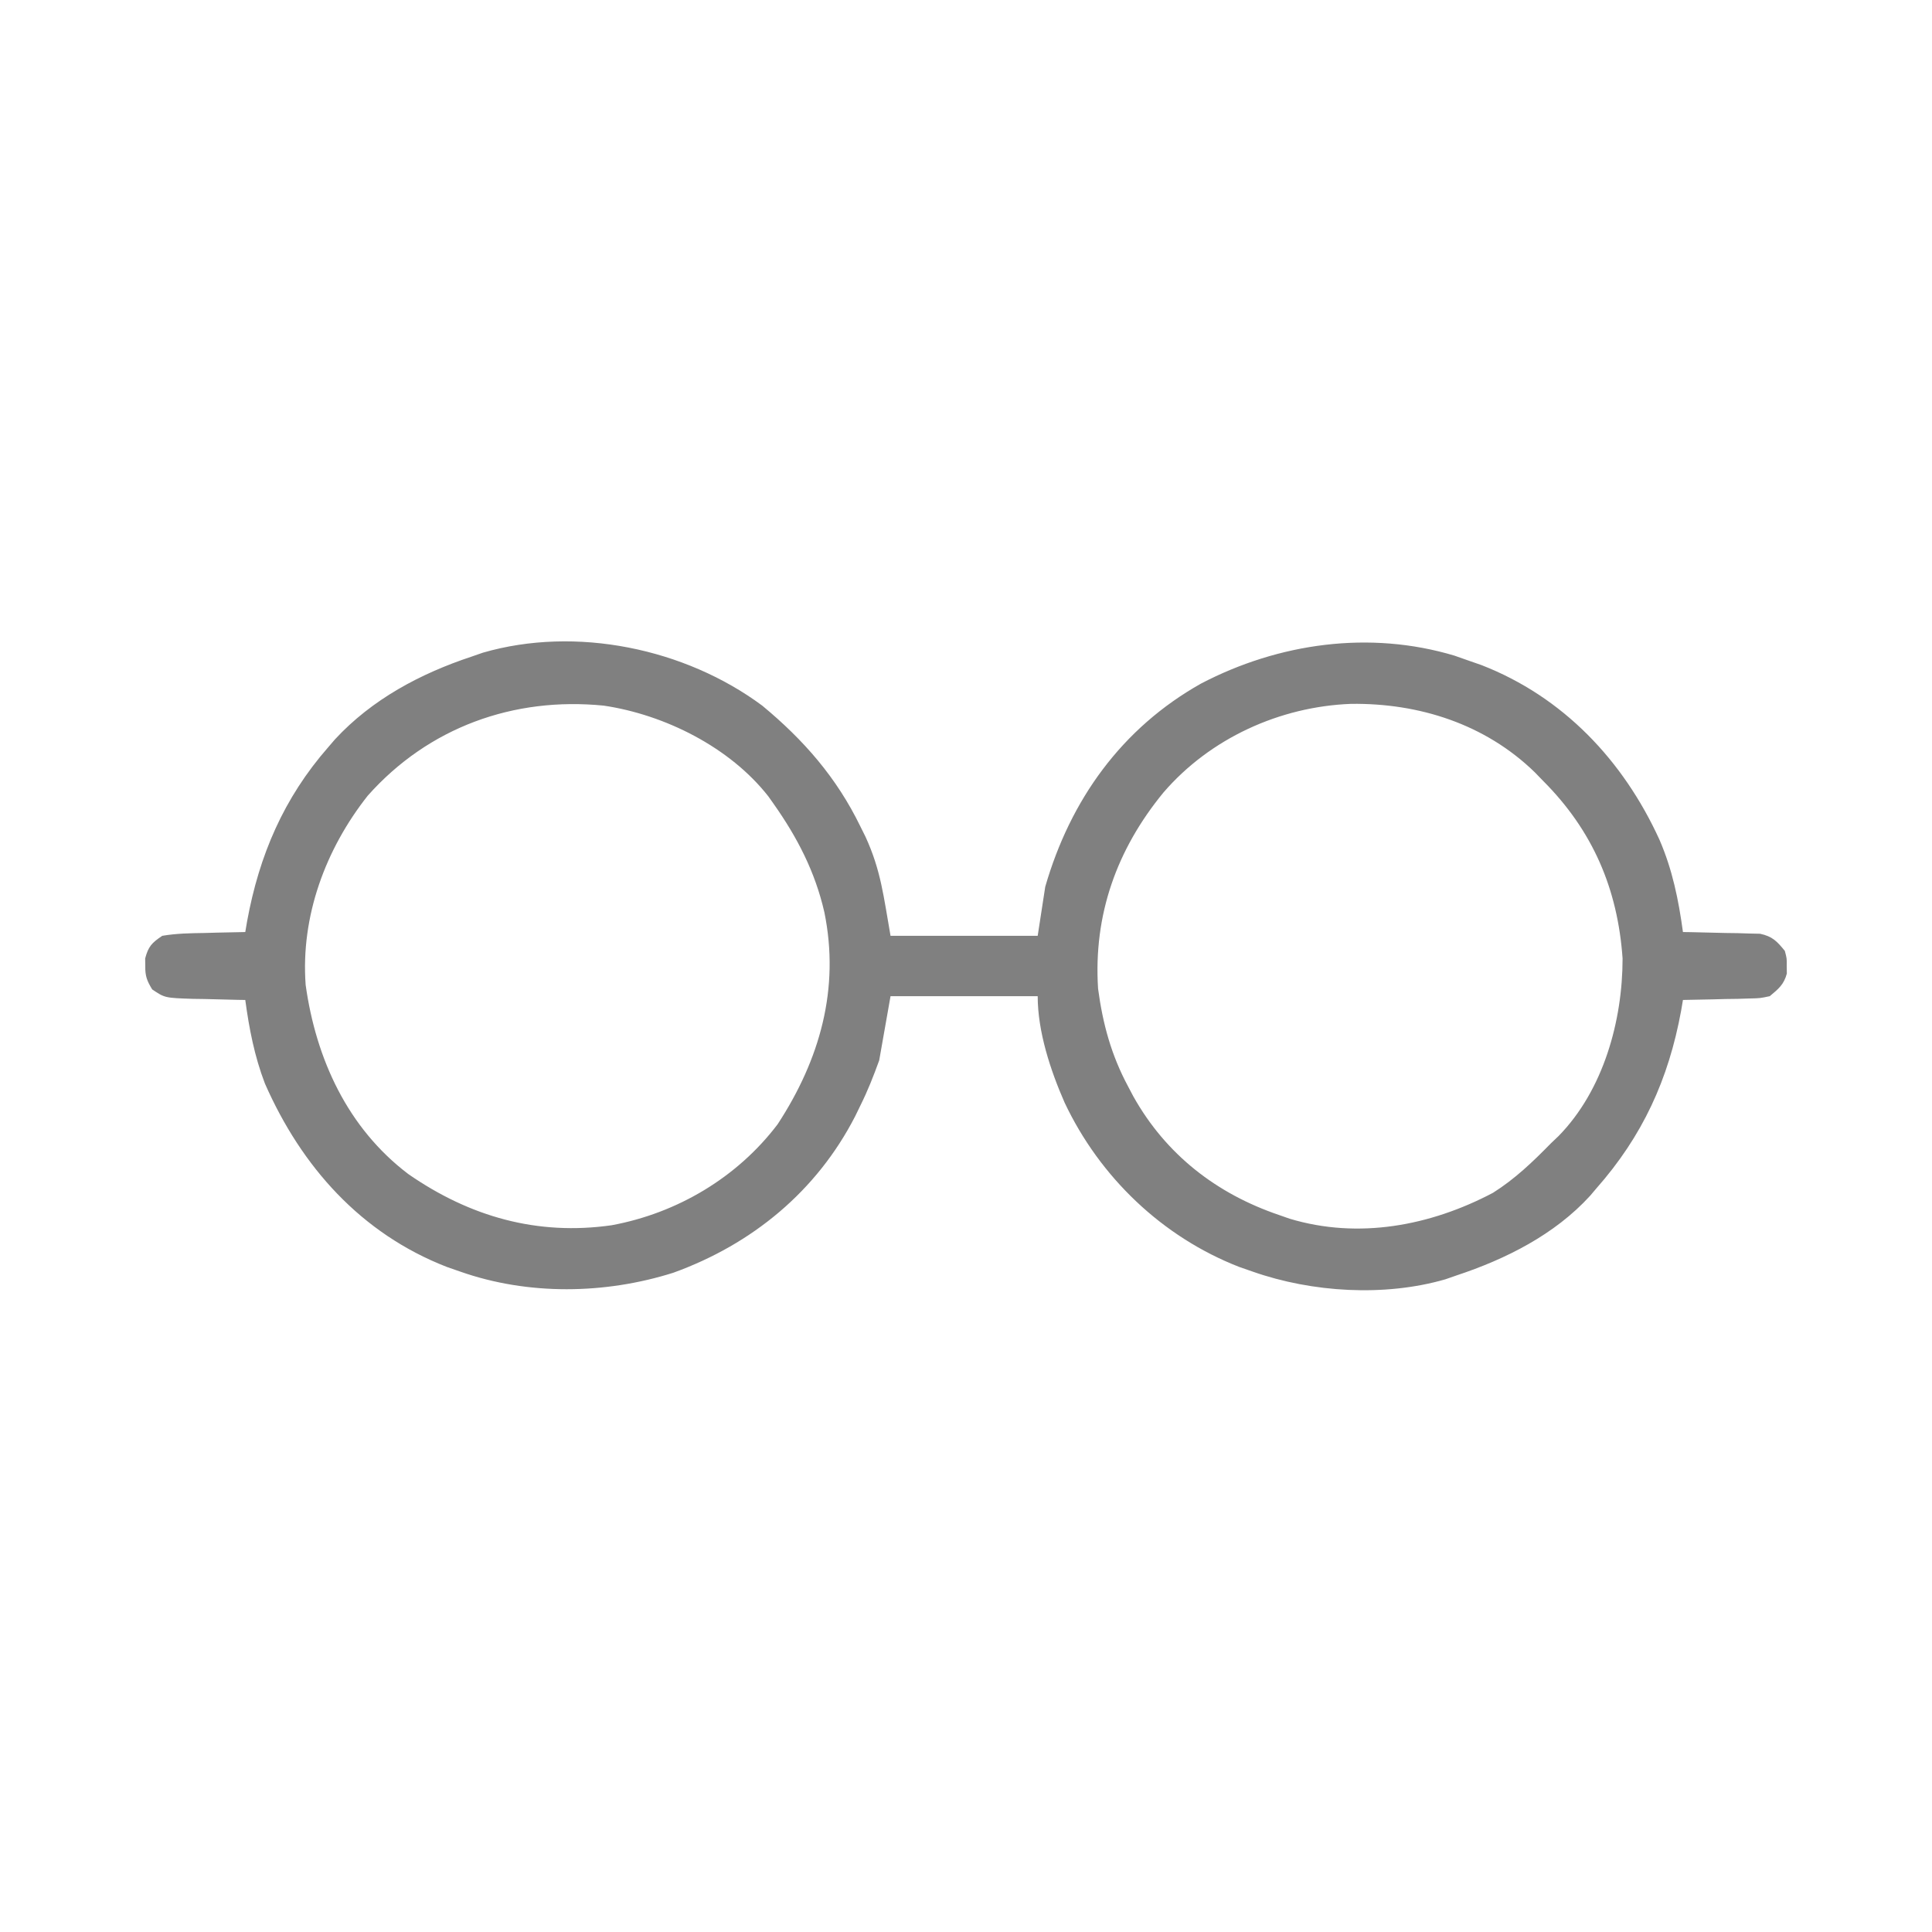
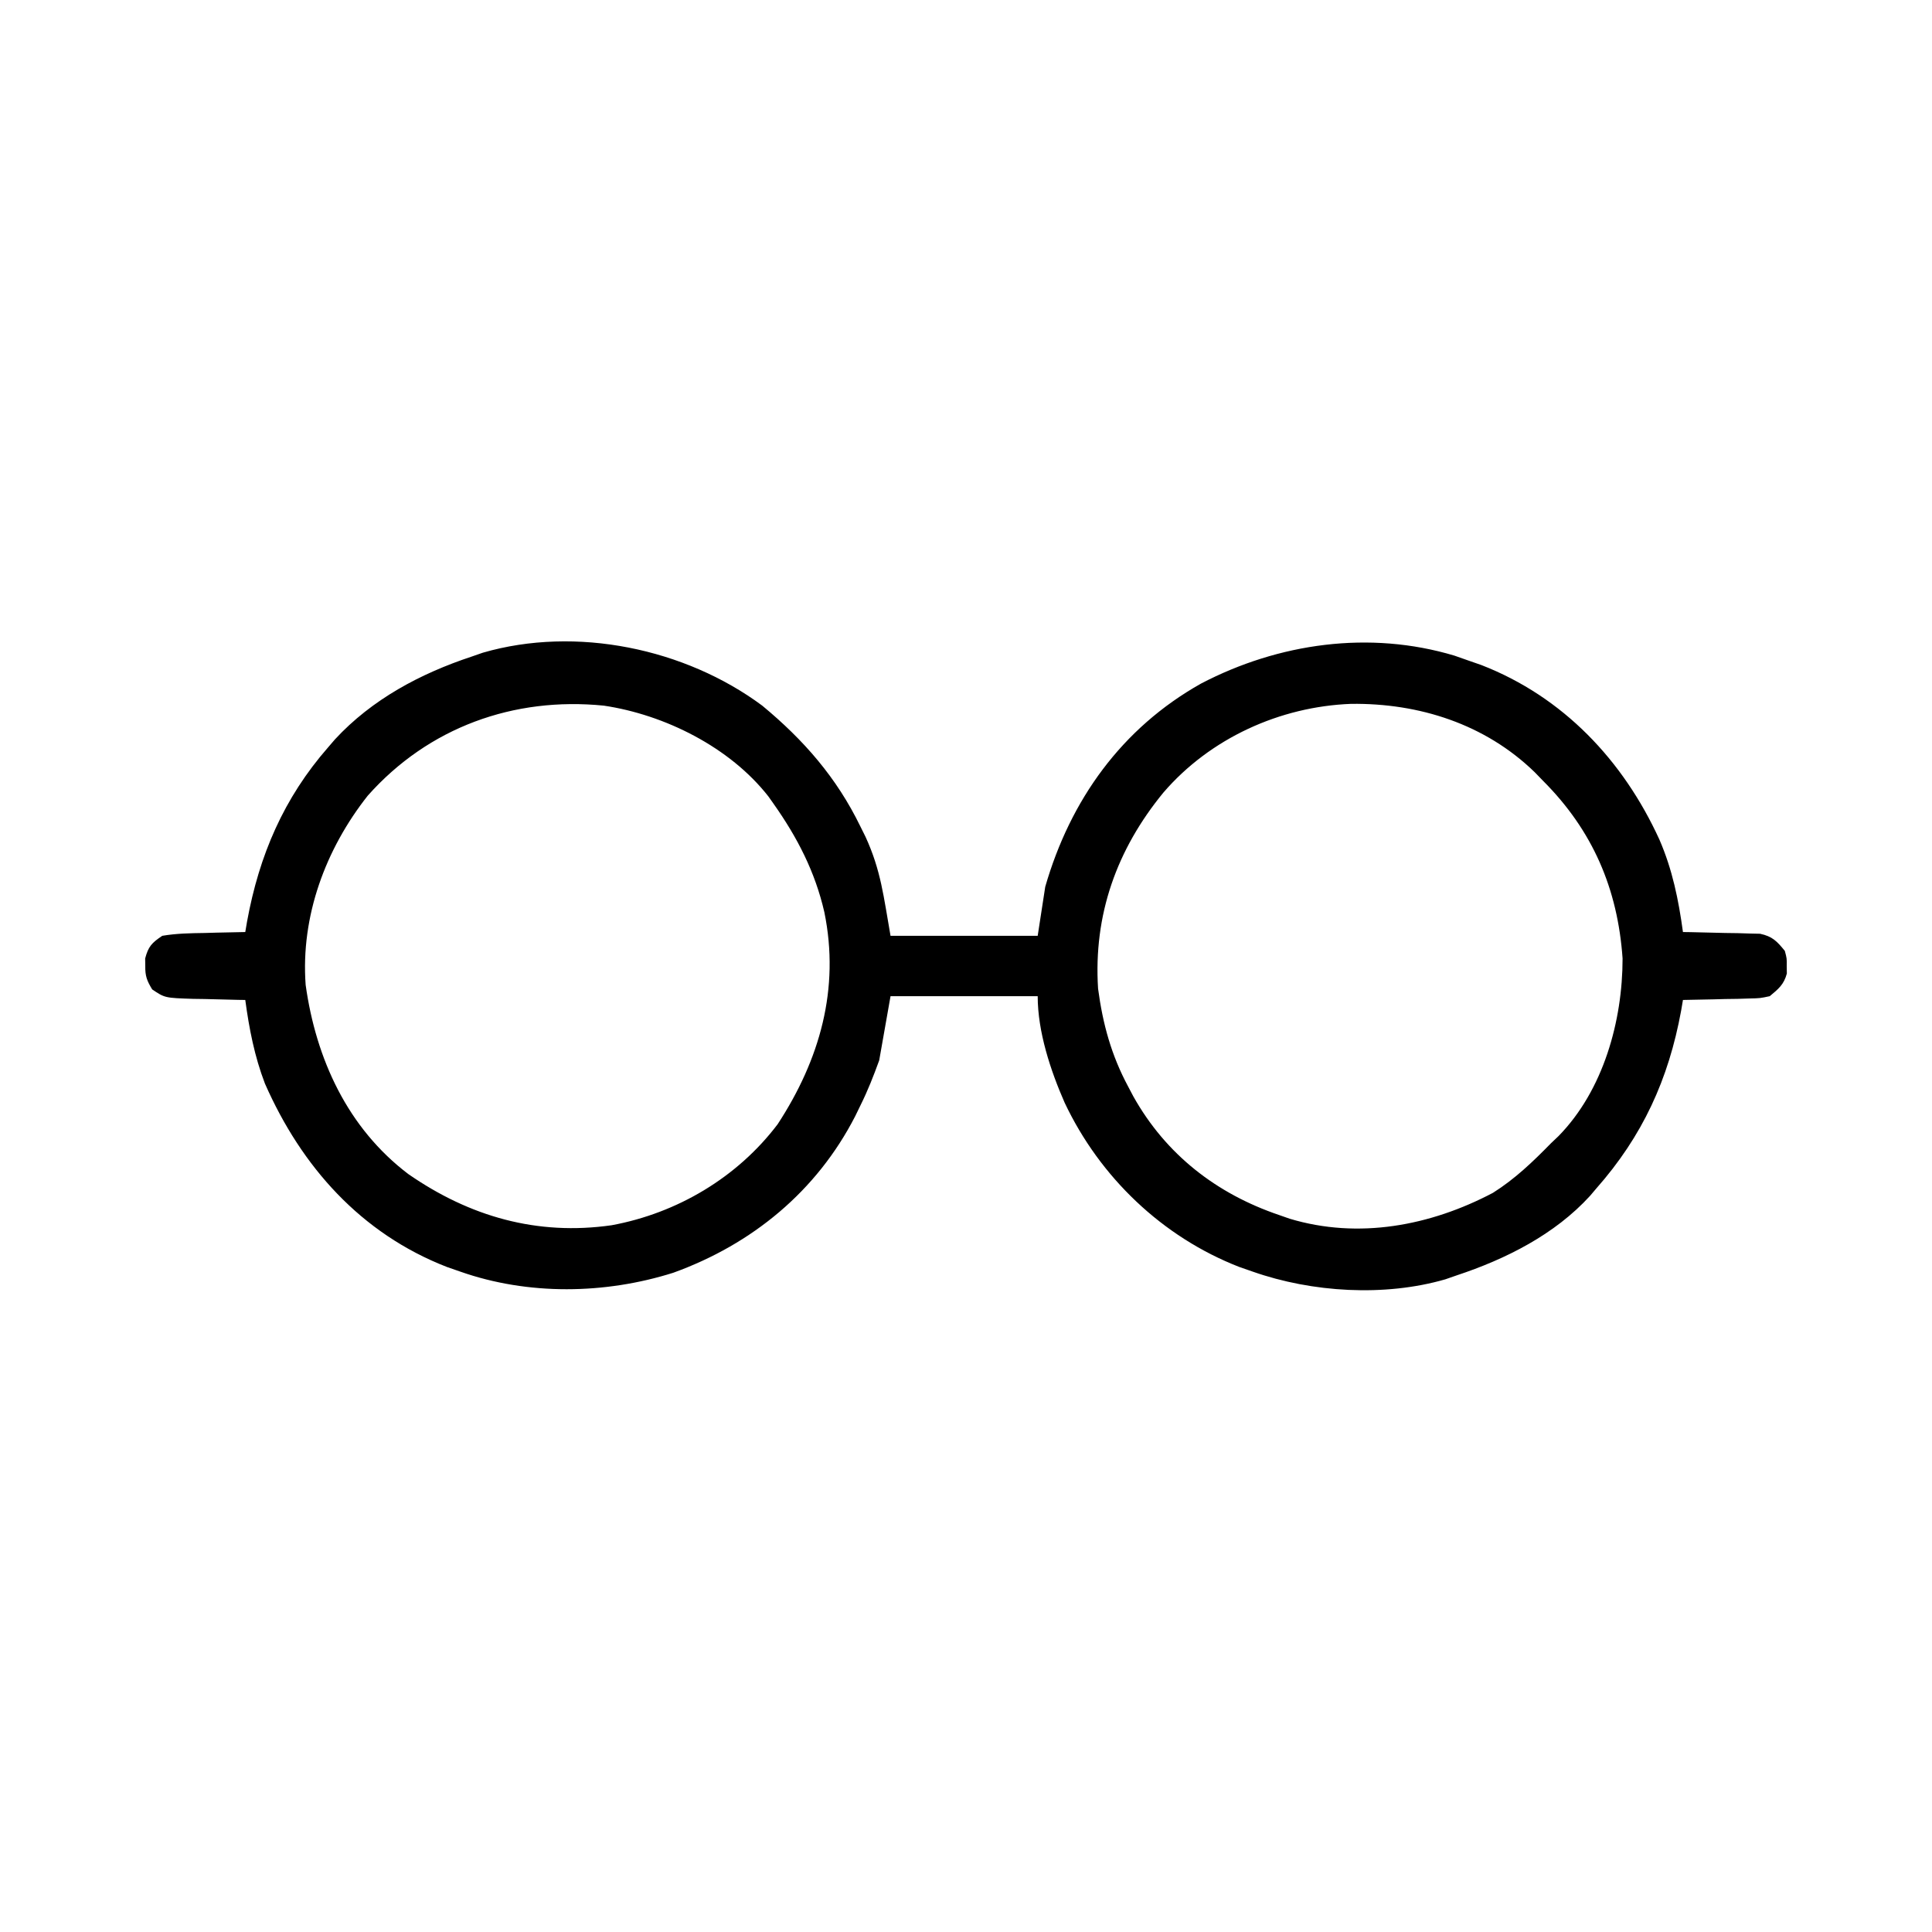
<svg xmlns="http://www.w3.org/2000/svg" version="1.1" width="512" height="512">
-   <path d="M0 0 C11.01 9.108 19.718 19.079 26 32 C26.454 32.913 26.907 33.825 27.375 34.766 C31.477 43.703 32.175 50.661 34 61 C46.87 61 59.74 61 73 61 C73.66 56.71 74.32 52.42 75 48 C81.639 25.001 95.258 5.967 116.289 -5.848 C136.857 -16.588 160.949 -19.991 183.441 -13.25 C184.616 -12.838 185.79 -12.425 187 -12 C188.185 -11.588 189.369 -11.175 190.59 -10.75 C212.265 -2.32 228.169 14.524 237.745 35.465 C241.203 43.429 242.835 51.442 244 60 C244.676 60.009 245.352 60.019 246.048 60.028 C249.116 60.082 252.183 60.166 255.25 60.25 C256.845 60.271 256.845 60.271 258.473 60.293 C259.497 60.325 260.522 60.357 261.578 60.391 C262.521 60.412 263.463 60.433 264.435 60.454 C267.704 61.15 268.92 62.438 271 65 C271.531 67 271.531 67 271.5 69 C271.515 69.99 271.515 69.99 271.531 71 C270.757 73.914 269.301 75.091 267 77 C264.435 77.546 264.435 77.546 261.578 77.609 C260.553 77.642 259.529 77.674 258.473 77.707 C257.409 77.721 256.346 77.735 255.25 77.75 C254.171 77.78 253.092 77.809 251.98 77.84 C249.32 77.91 246.661 77.963 244 78 C243.841 78.932 243.683 79.864 243.52 80.824 C240.189 99.022 233.305 114.077 221 128 C220.47 128.625 219.94 129.25 219.395 129.895 C210.024 140.18 197.016 146.694 184 151 C183.025 151.339 182.051 151.678 181.047 152.027 C164.956 156.695 145.715 155.52 130 150 C128.815 149.588 127.631 149.175 126.41 148.75 C106.035 140.825 89.475 124.966 80.145 105.23 C76.402 96.705 73 86.433 73 77 C60.13 77 47.26 77 34 77 C33.01 82.61 32.02 88.22 31 94 C29.462 98.239 27.983 102.011 26 106 C25.546 106.933 25.093 107.867 24.625 108.828 C14.408 128.707 -2.657 142.726 -23.574 150.293 C-41.663 156.006 -62.015 156.317 -80 150 C-81.185 149.588 -82.369 149.175 -83.59 148.75 C-106.347 139.898 -122.094 122.186 -131.785 100.172 C-134.552 92.949 -135.967 85.642 -137 78 C-137.645 77.991 -138.291 77.981 -138.956 77.972 C-141.888 77.918 -144.819 77.834 -147.75 77.75 C-149.274 77.729 -149.274 77.729 -150.828 77.707 C-158.315 77.461 -158.315 77.461 -161.672 75.203 C-163.063 72.896 -163.542 71.672 -163.5 69 C-163.515 68.01 -163.515 68.01 -163.531 67 C-162.683 63.808 -161.779 62.869 -159 61 C-155.257 60.361 -151.541 60.303 -147.75 60.25 C-146.203 60.206 -146.203 60.206 -144.625 60.16 C-142.083 60.09 -139.542 60.037 -137 60 C-136.841 59.068 -136.683 58.136 -136.52 57.176 C-133.313 39.655 -126.816 24.488 -115 11 C-114.419 10.323 -113.837 9.646 -113.238 8.949 C-103.424 -1.674 -90.578 -8.509 -77 -13 C-75.538 -13.509 -75.538 -13.509 -74.047 -14.027 C-49.353 -21.191 -20.419 -15.164 0 0 Z M-104.535 23.852 C-115.731 38.02 -122.333 55.817 -121 74 C-118.257 93.655 -109.883 111.928 -93.812 124.125 C-77.517 135.432 -59.632 140.52 -39.919 137.703 C-22.532 134.501 -6.592 125.036 4.086 110.93 C15.268 93.814 20.618 75.021 16.461 54.731 C14.005 44.024 9.304 34.931 3 26 C2.551 25.364 2.103 24.729 1.641 24.074 C-8.559 11.025 -25.834 2.399 -42 0 C-65.857 -2.38 -88.424 5.729 -104.535 23.852 Z M106.309 23.043 C93.939 38.122 87.755 55.413 89 75 C90.249 84.37 92.518 92.675 97 101 C97.442 101.84 97.884 102.681 98.34 103.547 C106.98 118.961 120.373 129.362 137 135 C137.907 135.318 138.815 135.637 139.75 135.965 C158.013 141.469 177.057 137.859 193.641 129.117 C199.47 125.443 204.199 120.908 209 116 C209.666 115.366 210.333 114.732 211.02 114.078 C222.927 101.928 228 83.548 228 67 C226.709 48.507 220.069 33.111 207 20 C206.238 19.215 205.476 18.43 204.691 17.621 C191.557 4.875 174.089 -0.687 156.059 -0.471 C137.166 0.248 118.703 8.645 106.309 23.043 Z " fill="#808080" transform="translate(202,187)" />
+   <path d="M0 0 C11.01 9.108 19.718 19.079 26 32 C26.454 32.913 26.907 33.825 27.375 34.766 C31.477 43.703 32.175 50.661 34 61 C46.87 61 59.74 61 73 61 C73.66 56.71 74.32 52.42 75 48 C81.639 25.001 95.258 5.967 116.289 -5.848 C136.857 -16.588 160.949 -19.991 183.441 -13.25 C184.616 -12.838 185.79 -12.425 187 -12 C188.185 -11.588 189.369 -11.175 190.59 -10.75 C212.265 -2.32 228.169 14.524 237.745 35.465 C241.203 43.429 242.835 51.442 244 60 C244.676 60.009 245.352 60.019 246.048 60.028 C249.116 60.082 252.183 60.166 255.25 60.25 C256.845 60.271 256.845 60.271 258.473 60.293 C259.497 60.325 260.522 60.357 261.578 60.391 C262.521 60.412 263.463 60.433 264.435 60.454 C267.704 61.15 268.92 62.438 271 65 C271.531 67 271.531 67 271.5 69 C271.515 69.99 271.515 69.99 271.531 71 C270.757 73.914 269.301 75.091 267 77 C264.435 77.546 264.435 77.546 261.578 77.609 C260.553 77.642 259.529 77.674 258.473 77.707 C257.409 77.721 256.346 77.735 255.25 77.75 C254.171 77.78 253.092 77.809 251.98 77.84 C249.32 77.91 246.661 77.963 244 78 C243.841 78.932 243.683 79.864 243.52 80.824 C240.189 99.022 233.305 114.077 221 128 C220.47 128.625 219.94 129.25 219.395 129.895 C210.024 140.18 197.016 146.694 184 151 C183.025 151.339 182.051 151.678 181.047 152.027 C164.956 156.695 145.715 155.52 130 150 C128.815 149.588 127.631 149.175 126.41 148.75 C106.035 140.825 89.475 124.966 80.145 105.23 C76.402 96.705 73 86.433 73 77 C60.13 77 47.26 77 34 77 C33.01 82.61 32.02 88.22 31 94 C29.462 98.239 27.983 102.011 26 106 C25.546 106.933 25.093 107.867 24.625 108.828 C14.408 128.707 -2.657 142.726 -23.574 150.293 C-41.663 156.006 -62.015 156.317 -80 150 C-81.185 149.588 -82.369 149.175 -83.59 148.75 C-106.347 139.898 -122.094 122.186 -131.785 100.172 C-134.552 92.949 -135.967 85.642 -137 78 C-137.645 77.991 -138.291 77.981 -138.956 77.972 C-141.888 77.918 -144.819 77.834 -147.75 77.75 C-149.274 77.729 -149.274 77.729 -150.828 77.707 C-158.315 77.461 -158.315 77.461 -161.672 75.203 C-163.063 72.896 -163.542 71.672 -163.5 69 C-163.515 68.01 -163.515 68.01 -163.531 67 C-162.683 63.808 -161.779 62.869 -159 61 C-155.257 60.361 -151.541 60.303 -147.75 60.25 C-146.203 60.206 -146.203 60.206 -144.625 60.16 C-142.083 60.09 -139.542 60.037 -137 60 C-136.841 59.068 -136.683 58.136 -136.52 57.176 C-133.313 39.655 -126.816 24.488 -115 11 C-114.419 10.323 -113.837 9.646 -113.238 8.949 C-103.424 -1.674 -90.578 -8.509 -77 -13 C-75.538 -13.509 -75.538 -13.509 -74.047 -14.027 C-49.353 -21.191 -20.419 -15.164 0 0 Z M-104.535 23.852 C-115.731 38.02 -122.333 55.817 -121 74 C-118.257 93.655 -109.883 111.928 -93.812 124.125 C-77.517 135.432 -59.632 140.52 -39.919 137.703 C-22.532 134.501 -6.592 125.036 4.086 110.93 C15.268 93.814 20.618 75.021 16.461 54.731 C14.005 44.024 9.304 34.931 3 26 C2.551 25.364 2.103 24.729 1.641 24.074 C-8.559 11.025 -25.834 2.399 -42 0 C-65.857 -2.38 -88.424 5.729 -104.535 23.852 Z M106.309 23.043 C93.939 38.122 87.755 55.413 89 75 C90.249 84.37 92.518 92.675 97 101 C97.442 101.84 97.884 102.681 98.34 103.547 C106.98 118.961 120.373 129.362 137 135 C137.907 135.318 138.815 135.637 139.75 135.965 C158.013 141.469 177.057 137.859 193.641 129.117 C199.47 125.443 204.199 120.908 209 116 C209.666 115.366 210.333 114.732 211.02 114.078 C222.927 101.928 228 83.548 228 67 C226.709 48.507 220.069 33.111 207 20 C206.238 19.215 205.476 18.43 204.691 17.621 C191.557 4.875 174.089 -0.687 156.059 -0.471 C137.166 0.248 118.703 8.645 106.309 23.043 Z " fill="#000000" transform="translate(202,187)" />
</svg>
